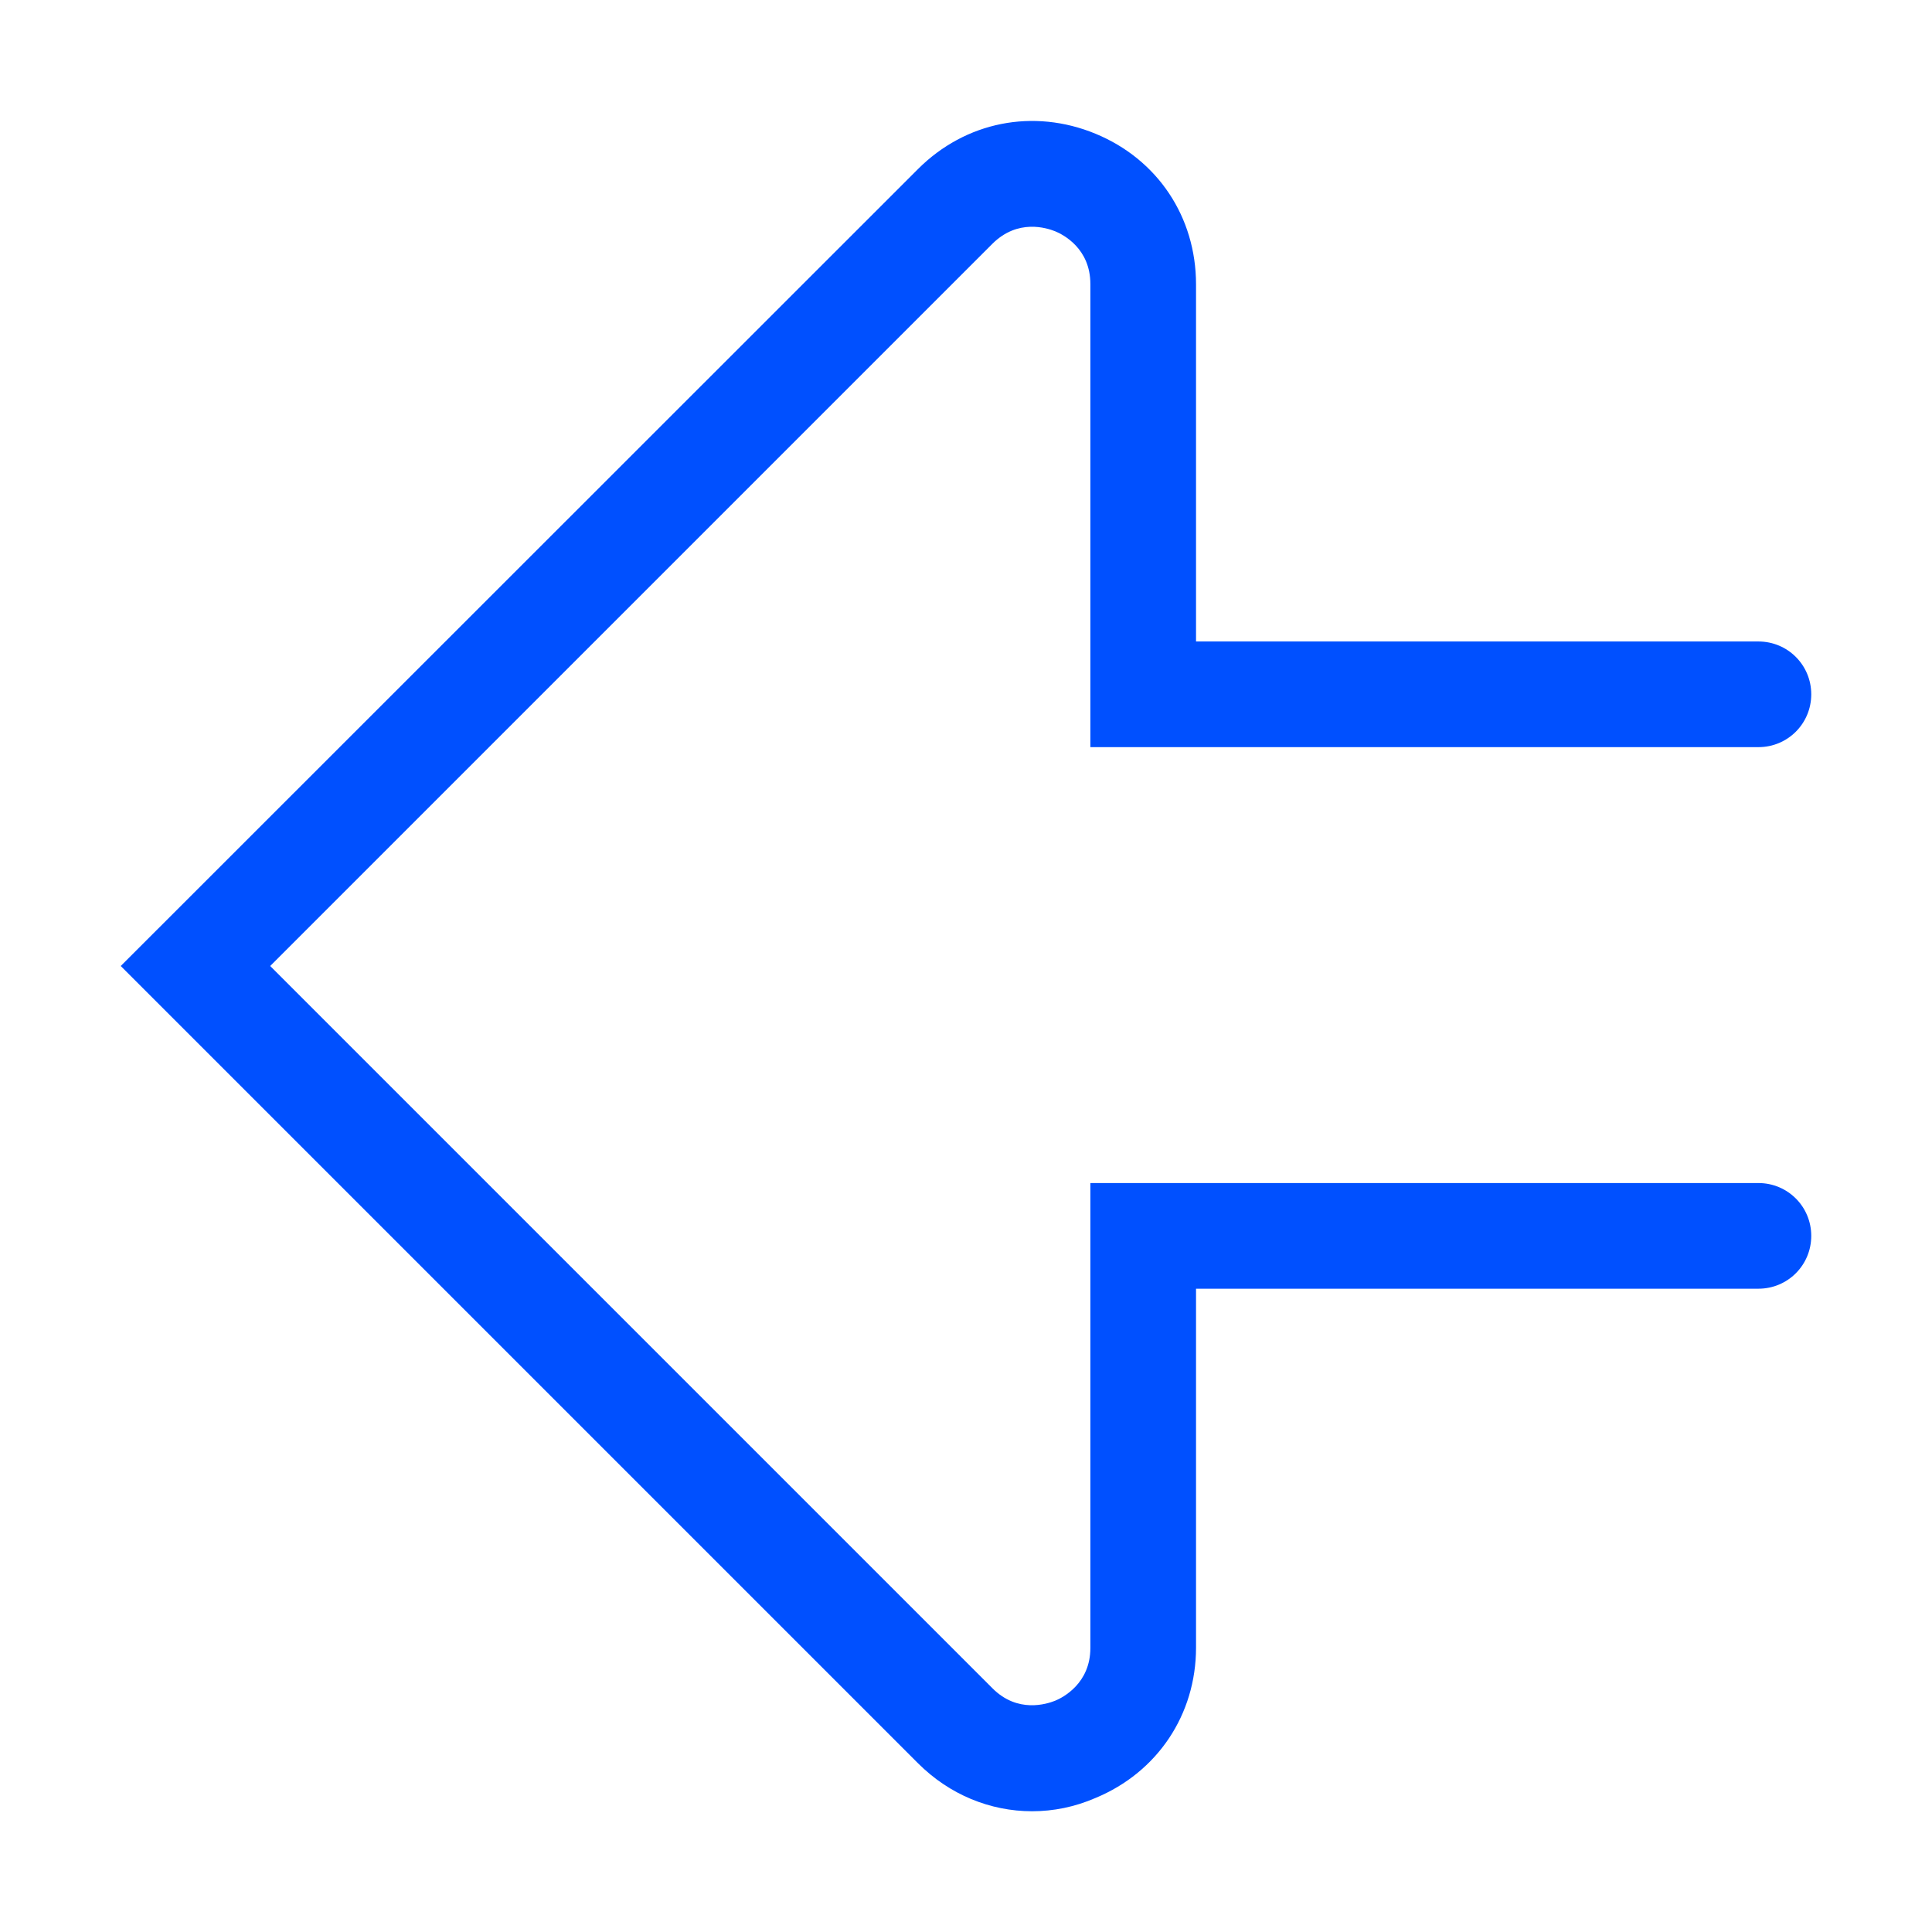
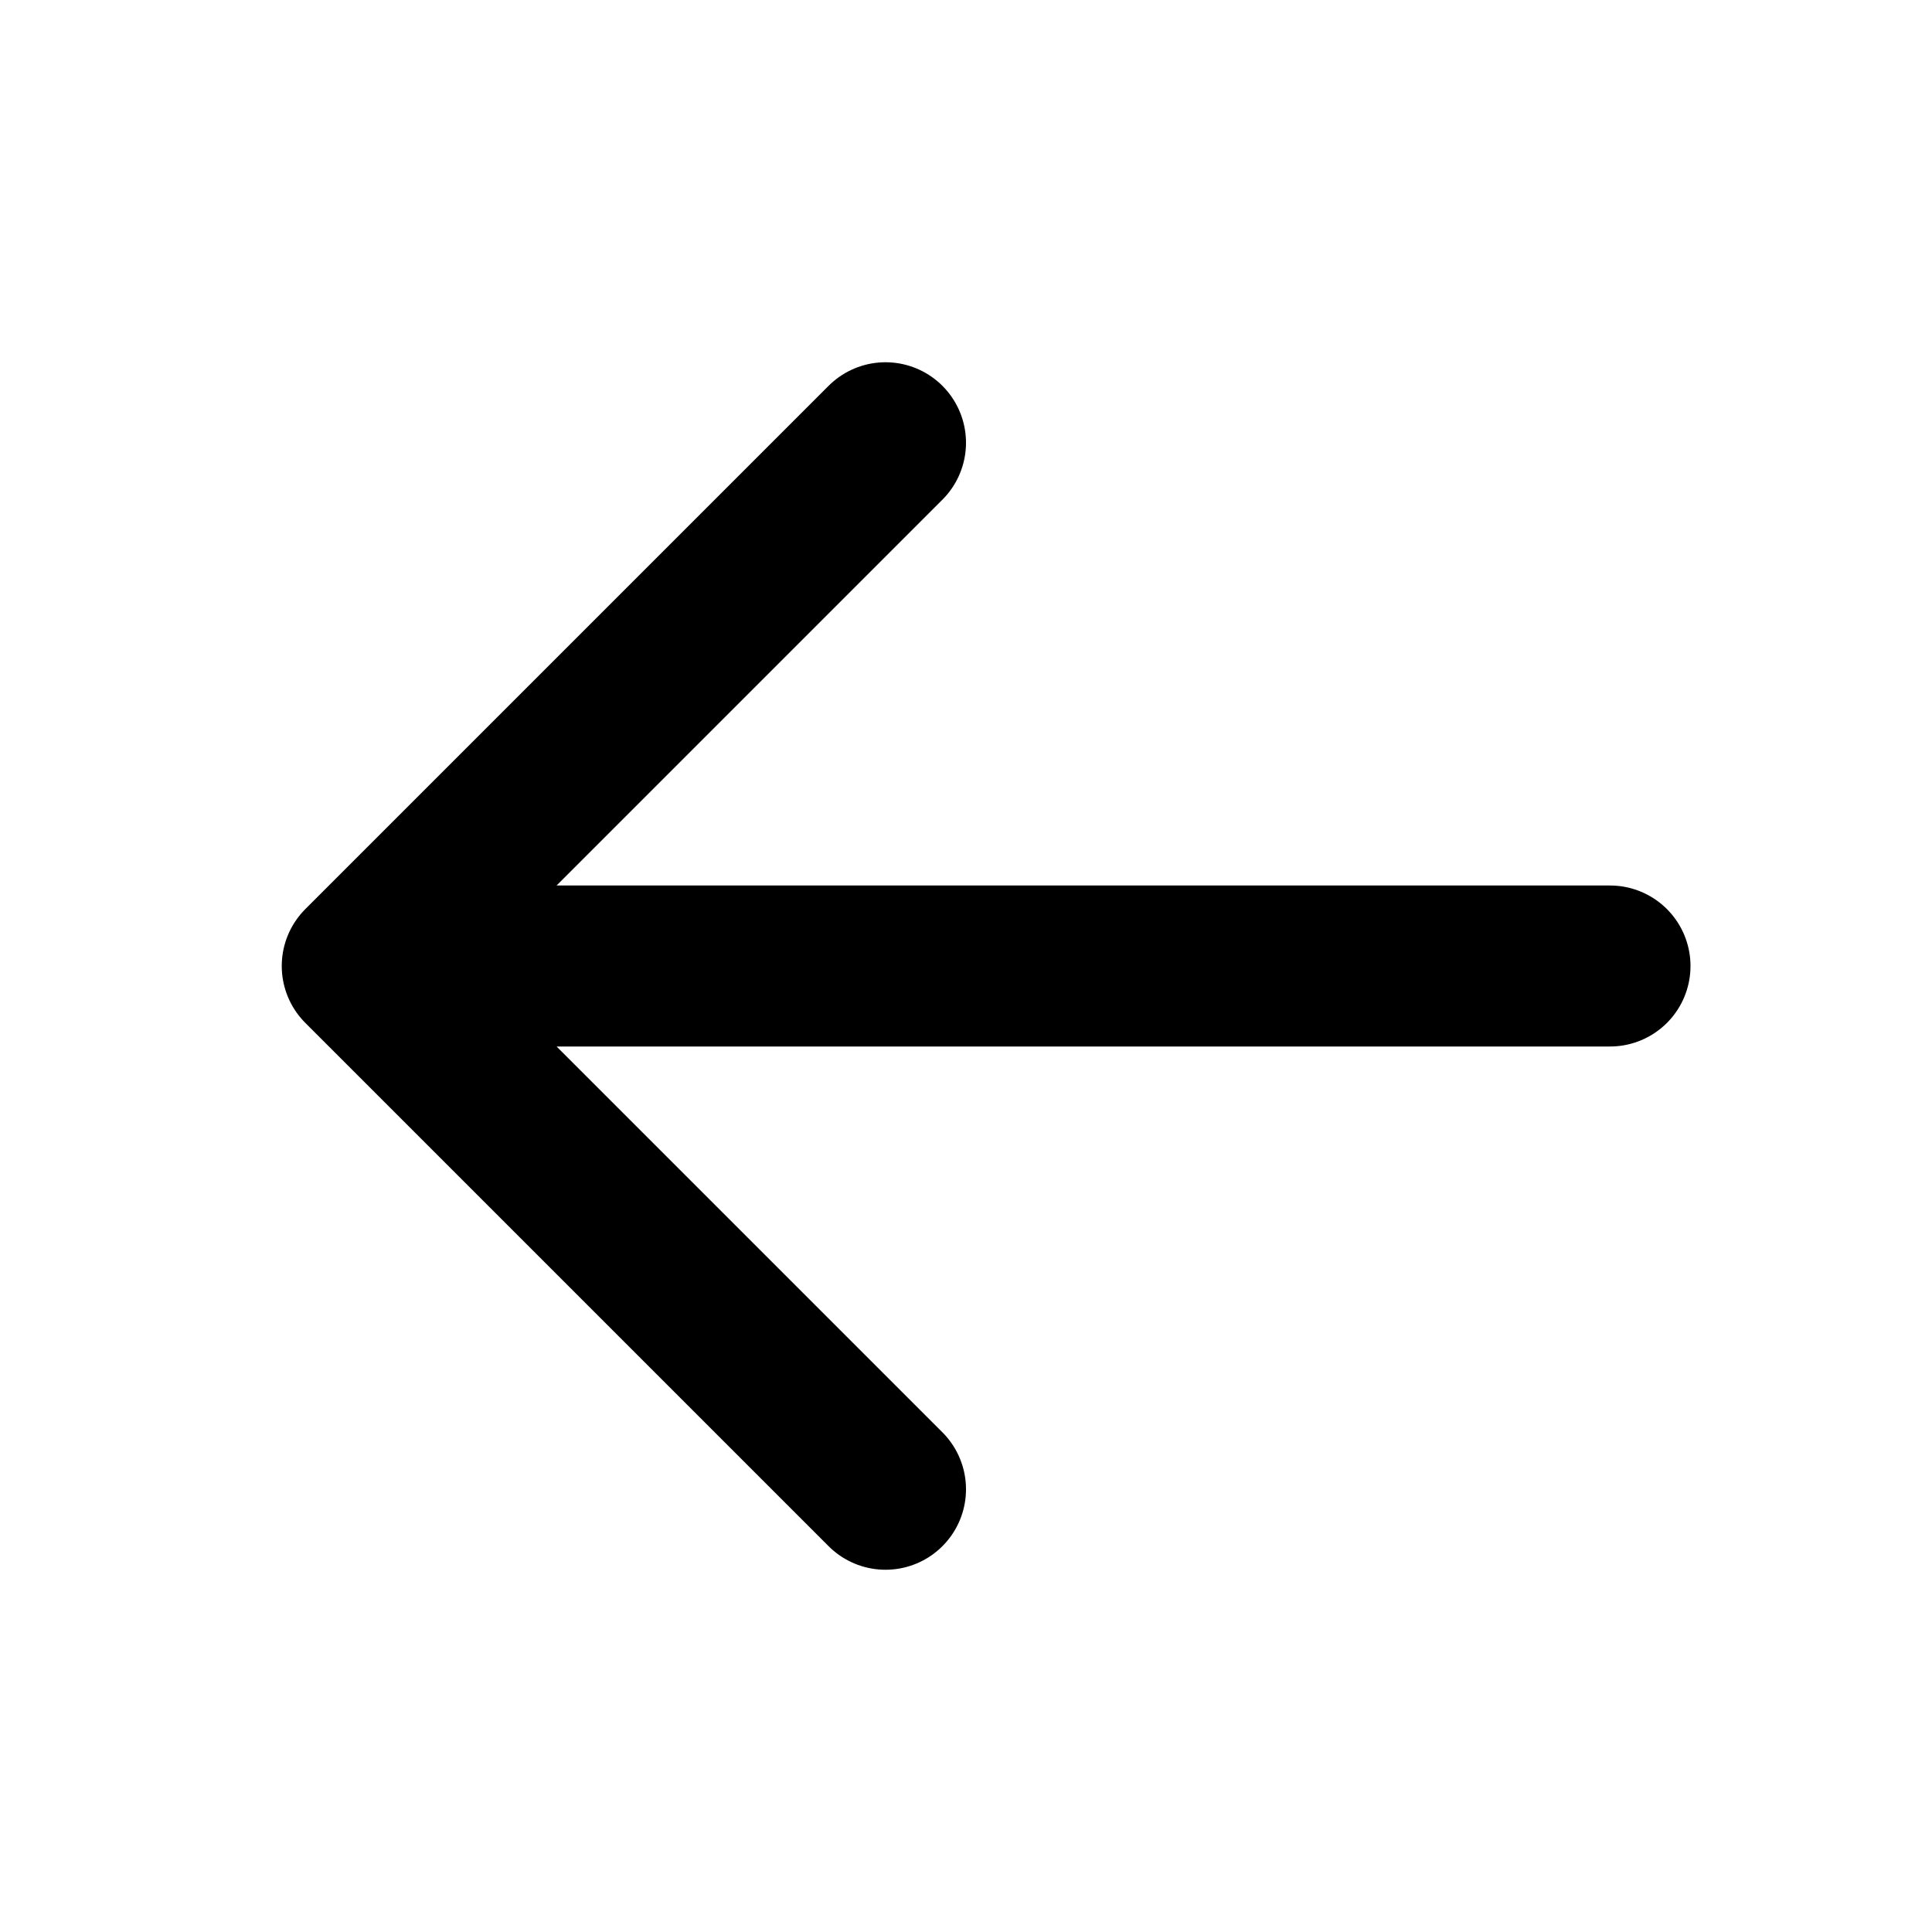
- <svg xmlns="http://www.w3.org/2000/svg" xml:space="preserve" viewBox="0 0 64 64">
-   <switch>
-     <g>
-       <path d="M34.19 60c-1.39 0-2.74-.55-3.78-1.59L4 32 30.41 5.6c1.57-1.57 3.82-2.02 5.88-1.17s3.33 2.76 3.33 4.99v11.83h18.63c.97 0 1.75.78 1.75 1.75s-.78 1.75-1.75 1.75H36.12V9.41c0-1.18-.9-1.64-1.17-1.75-.28-.11-1.23-.42-2.07.41L8.95 32l23.93 23.93c.83.83 1.79.52 2.07.41.27-.11 1.17-.58 1.17-1.75v-15.4h22.13c.97 0 1.75.78 1.75 1.75s-.78 1.75-1.75 1.75H39.62v11.89c0 2.22-1.28 4.13-3.33 4.98-.69.3-1.4.44-2.1.44" style="fill:#0050ff" />
-     </g>
-   </switch>
+ <svg xmlns="http://www.w3.org/2000/svg" viewBox="0 0 24 24" fill="none" stroke="#000" stroke-width="2" stroke-linecap="round" stroke-linejoin="round">
+   <path d="M20 12H4.5M11 5.5 4.5 12l6.5 6.5" />
</svg>
